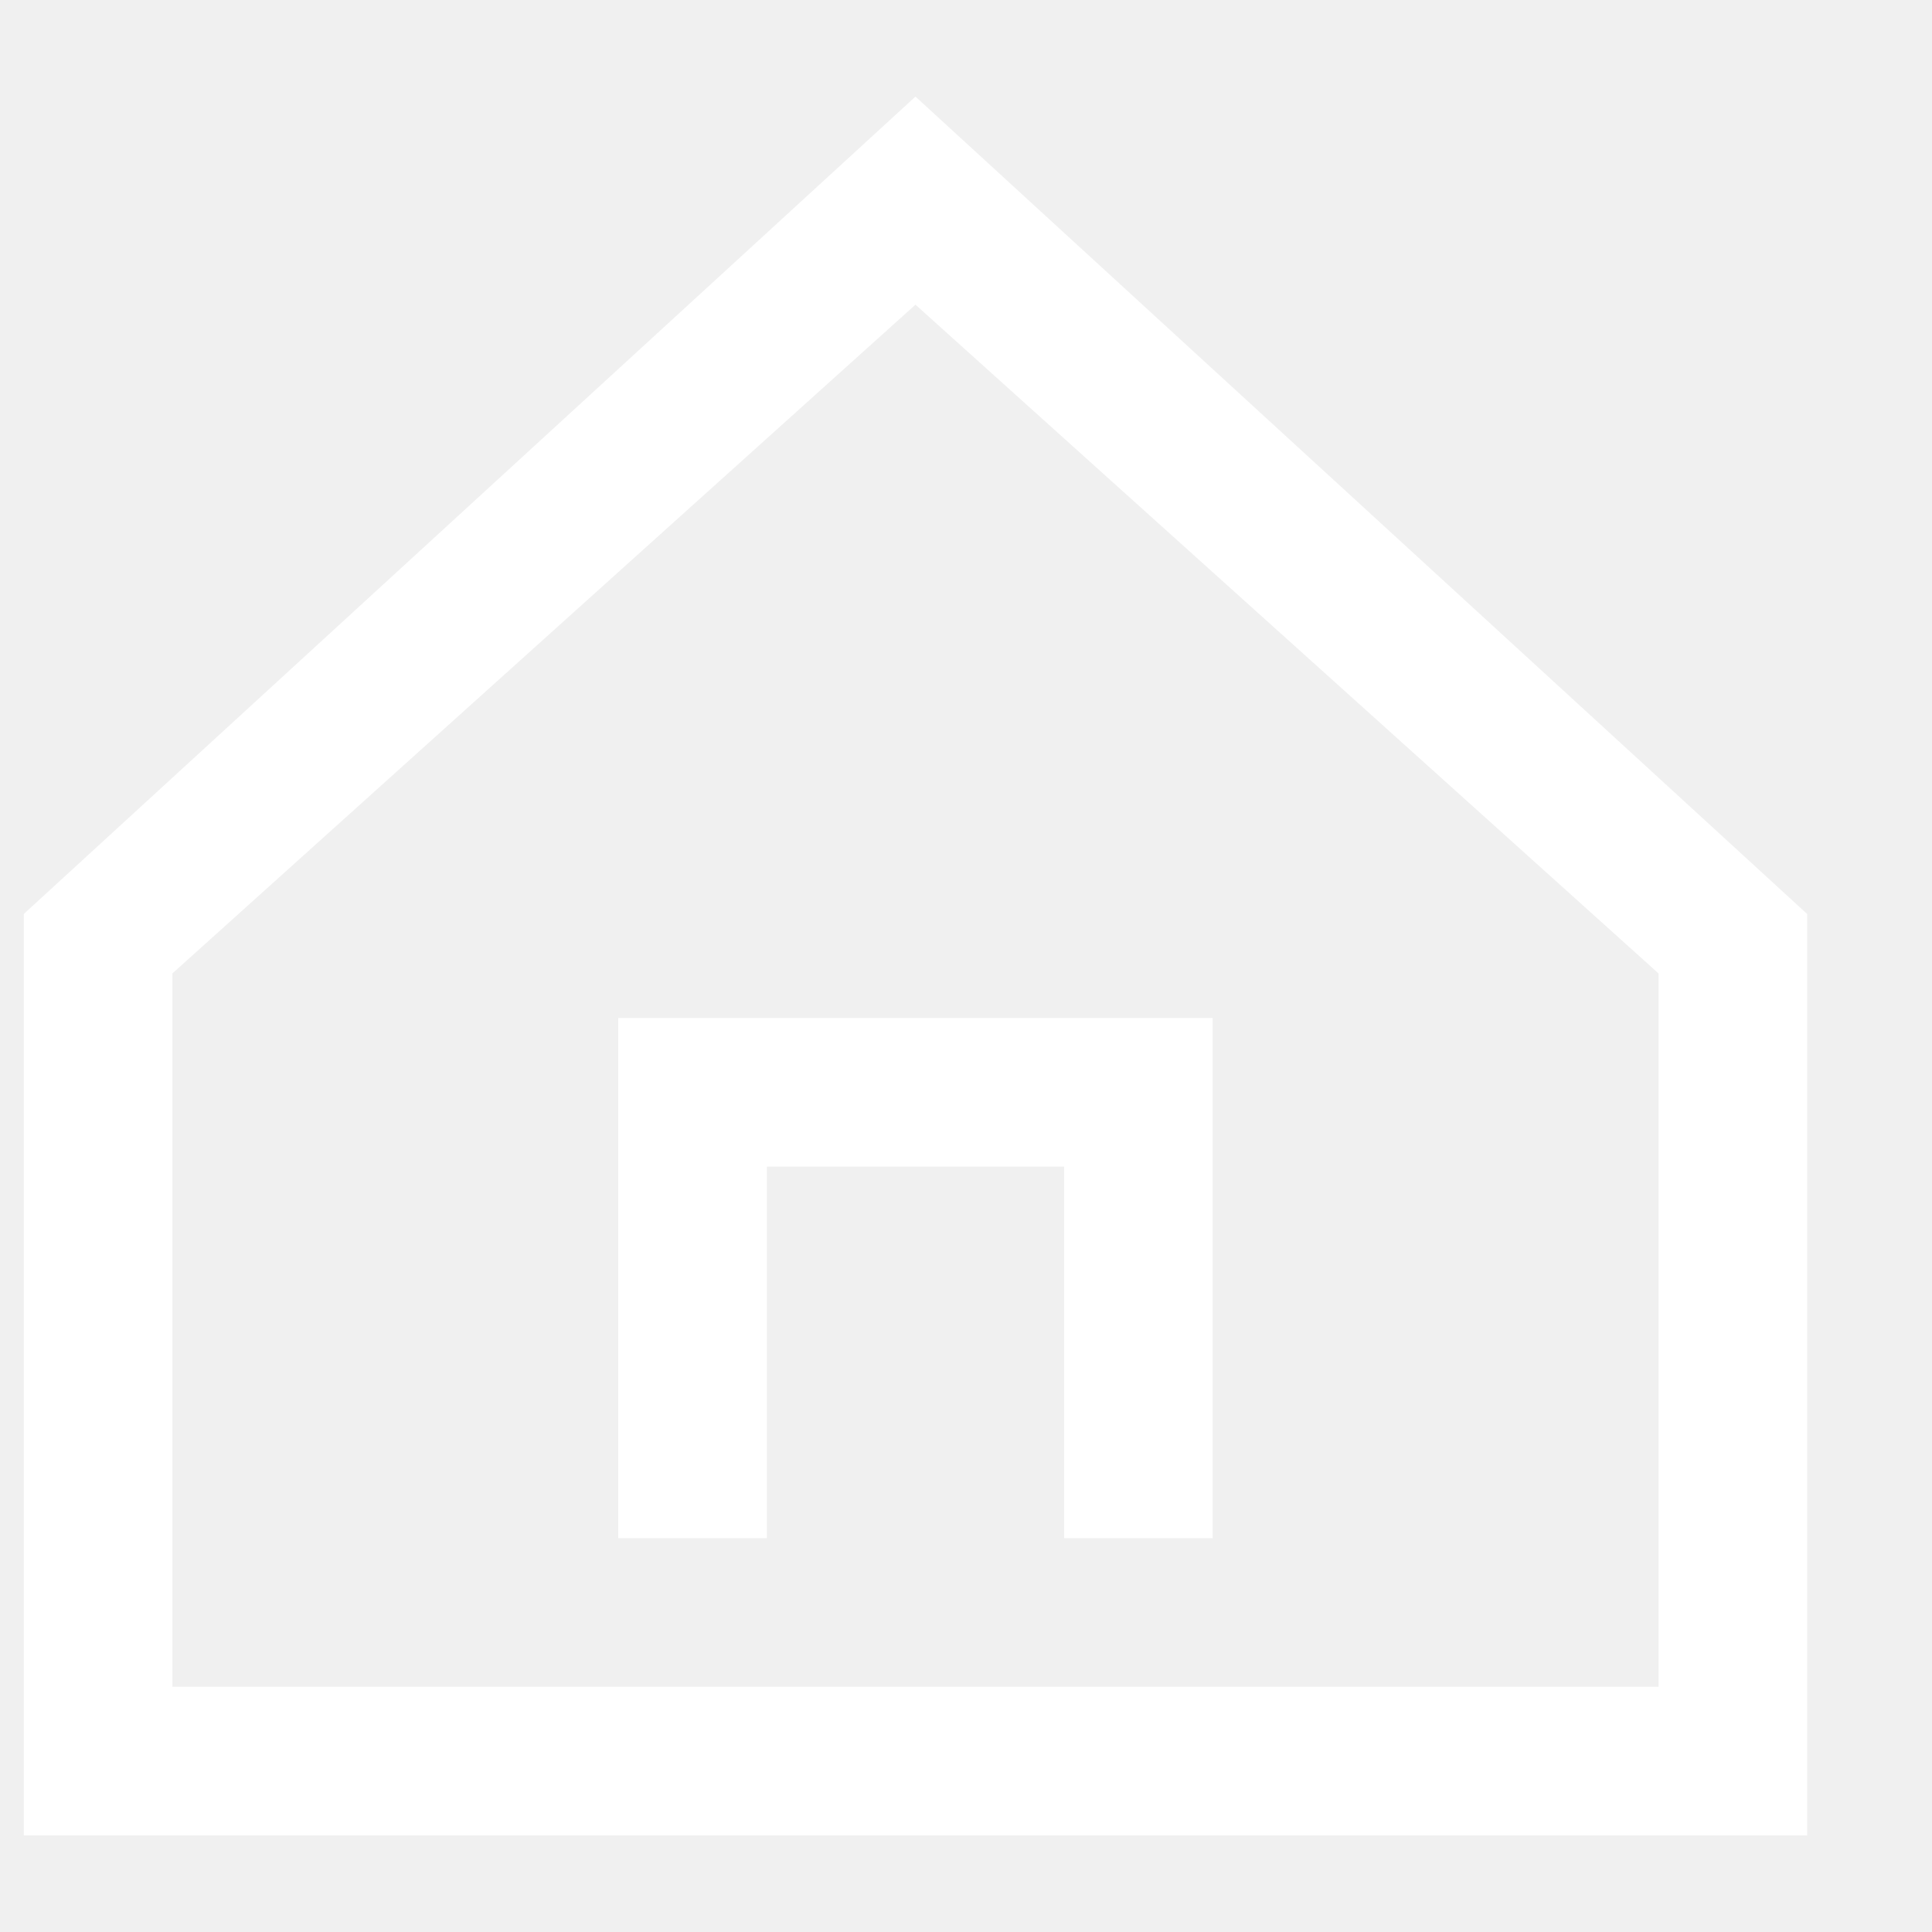
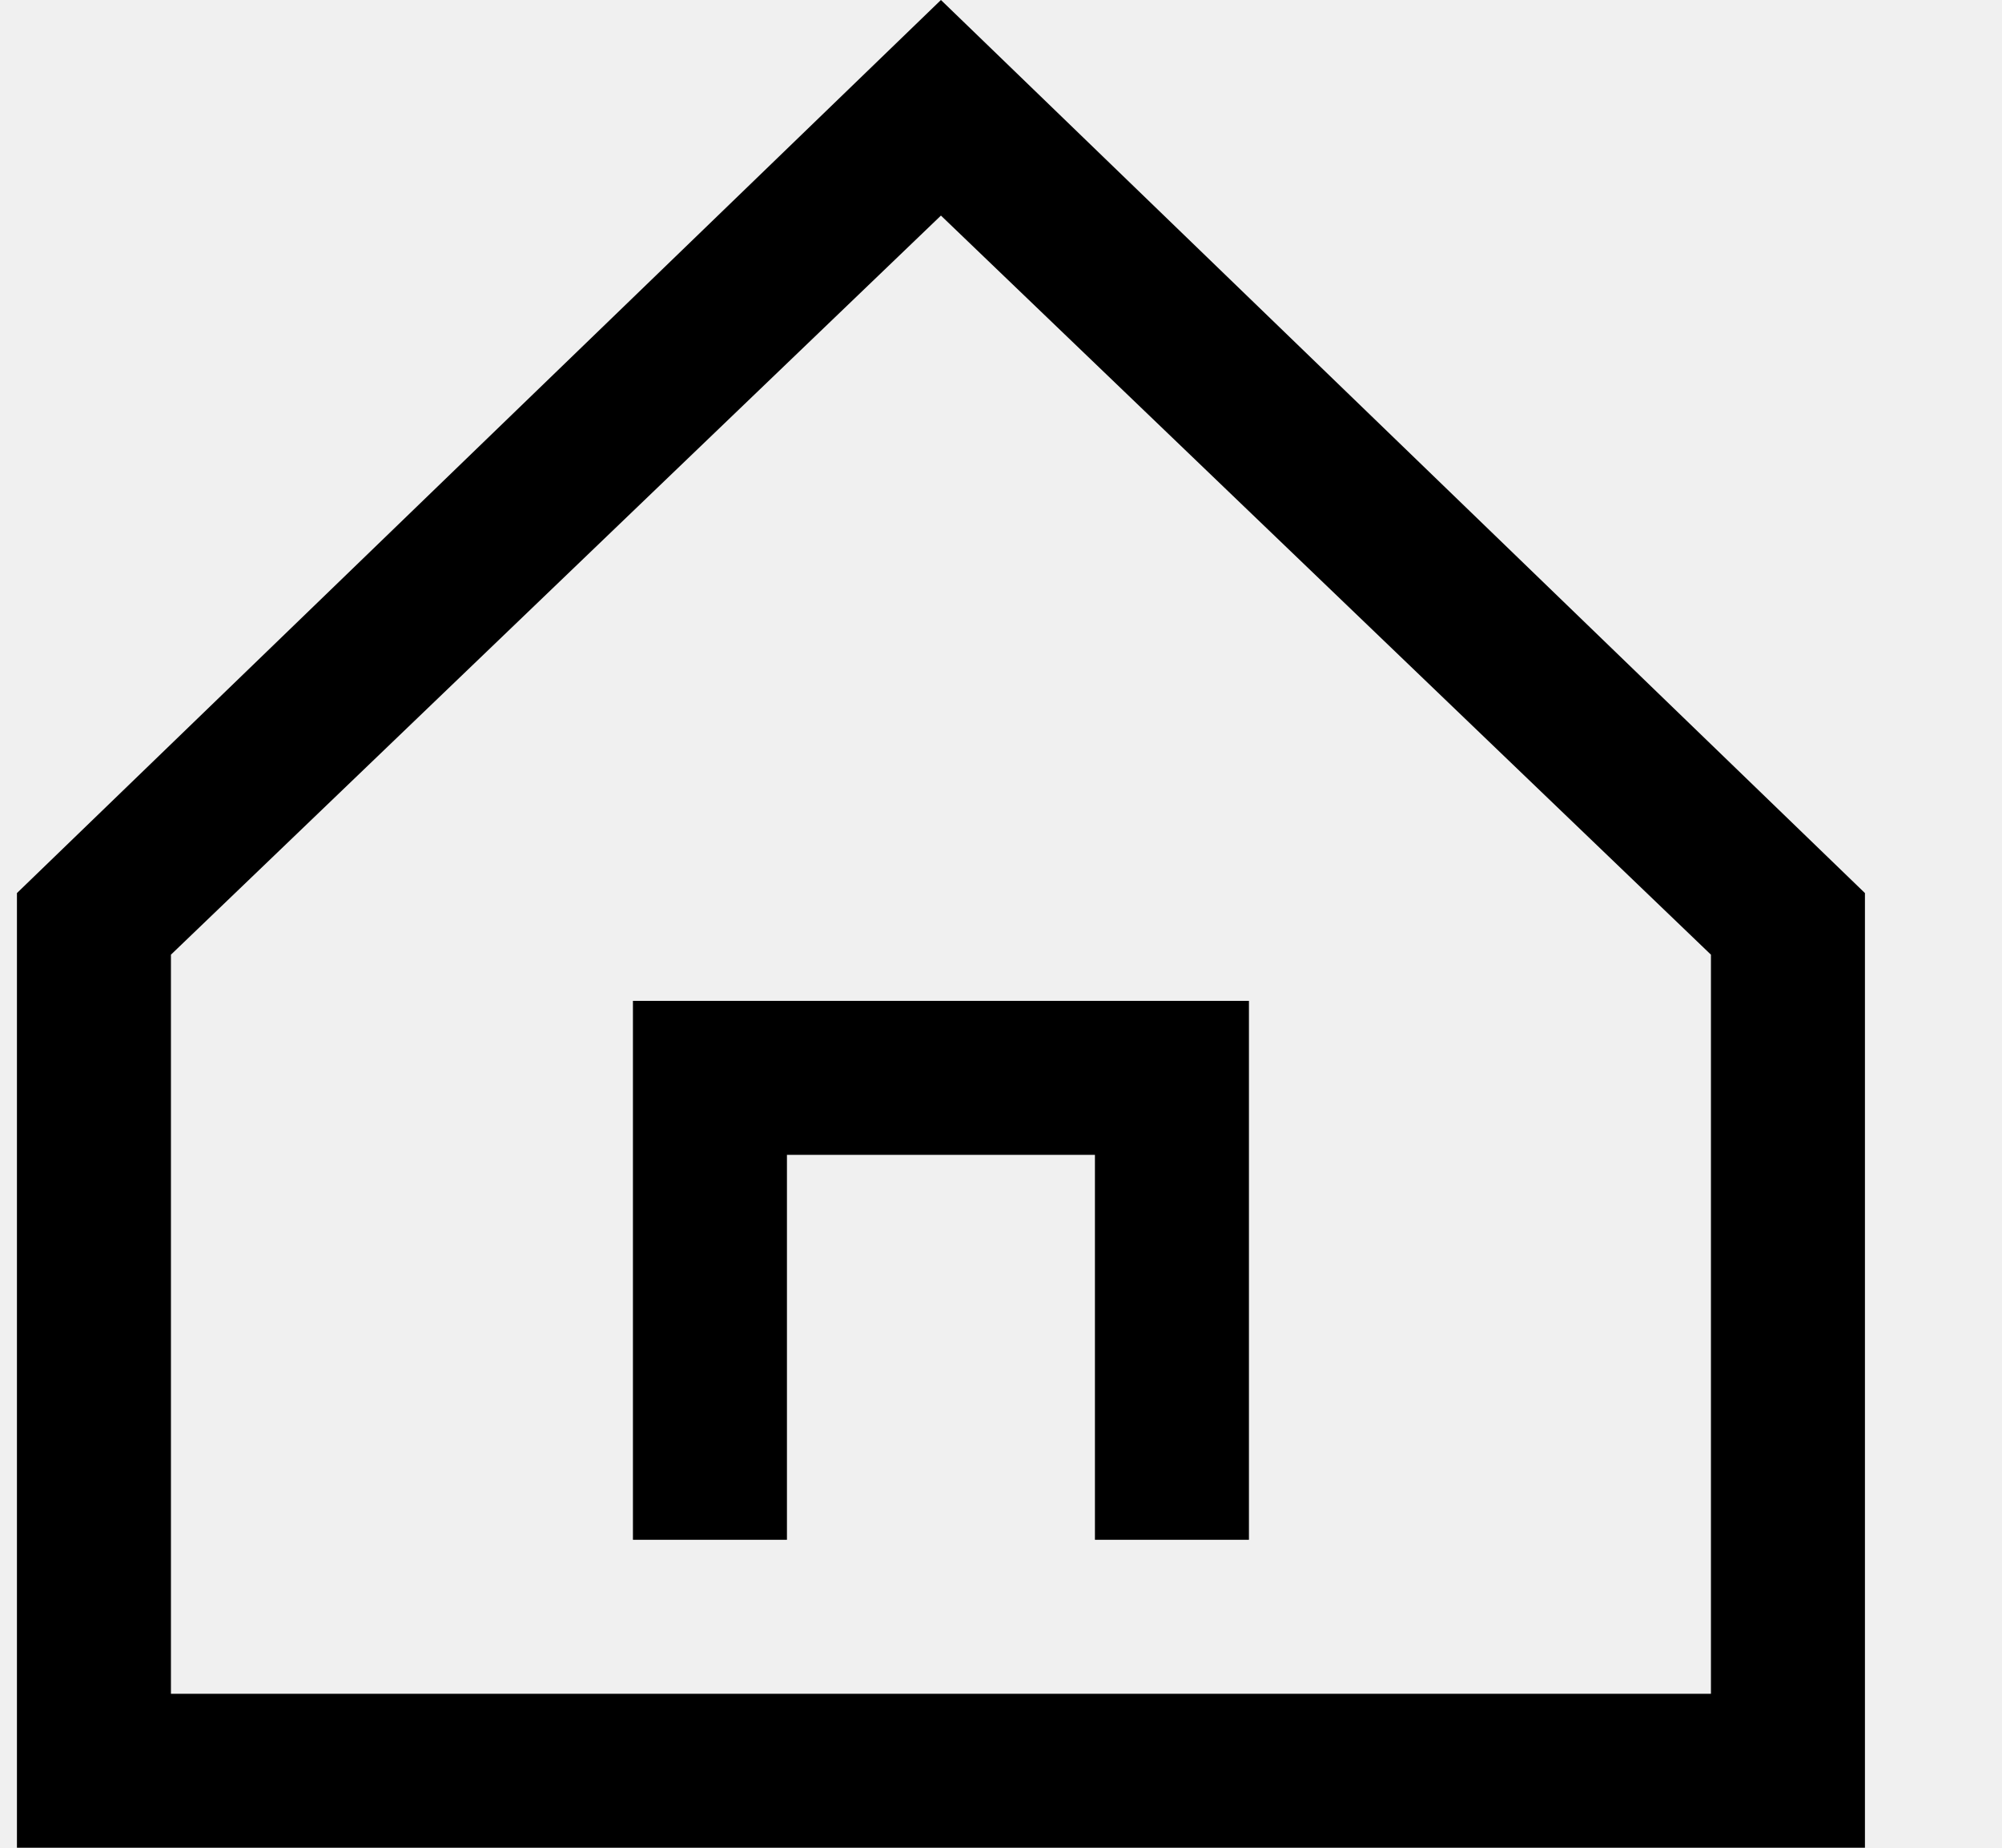
- <svg xmlns="http://www.w3.org/2000/svg" width="13" height="13" fill="none">
-   <path fill-rule="evenodd" clip-rule="evenodd" d="m.16 6.15 6-5.5 6 5.5v6.2h-12v-6.2Zm1 .4v4.8h10v-4.8l-5-4.5-5 4.5Zm4 3.8h-1v-3.5h4v3.5h-1v-2.5h-2v2.5Z" fill="#fff" />
+ <svg xmlns="http://www.w3.org/2000/svg" width="13" height="12" viewBox="0 0 13 12" fill="none">
+   <path d="m6.11 0-6 5.8V12h12V5.8l-6-5.8Zm5 11h-10V6.2l5-4.8 5 4.8V11Z" fill="#000" />
+   <path d="M4.11 10h1V7.5h2V10h1V6.5h-4V10Z" fill="#000" />
</svg>
